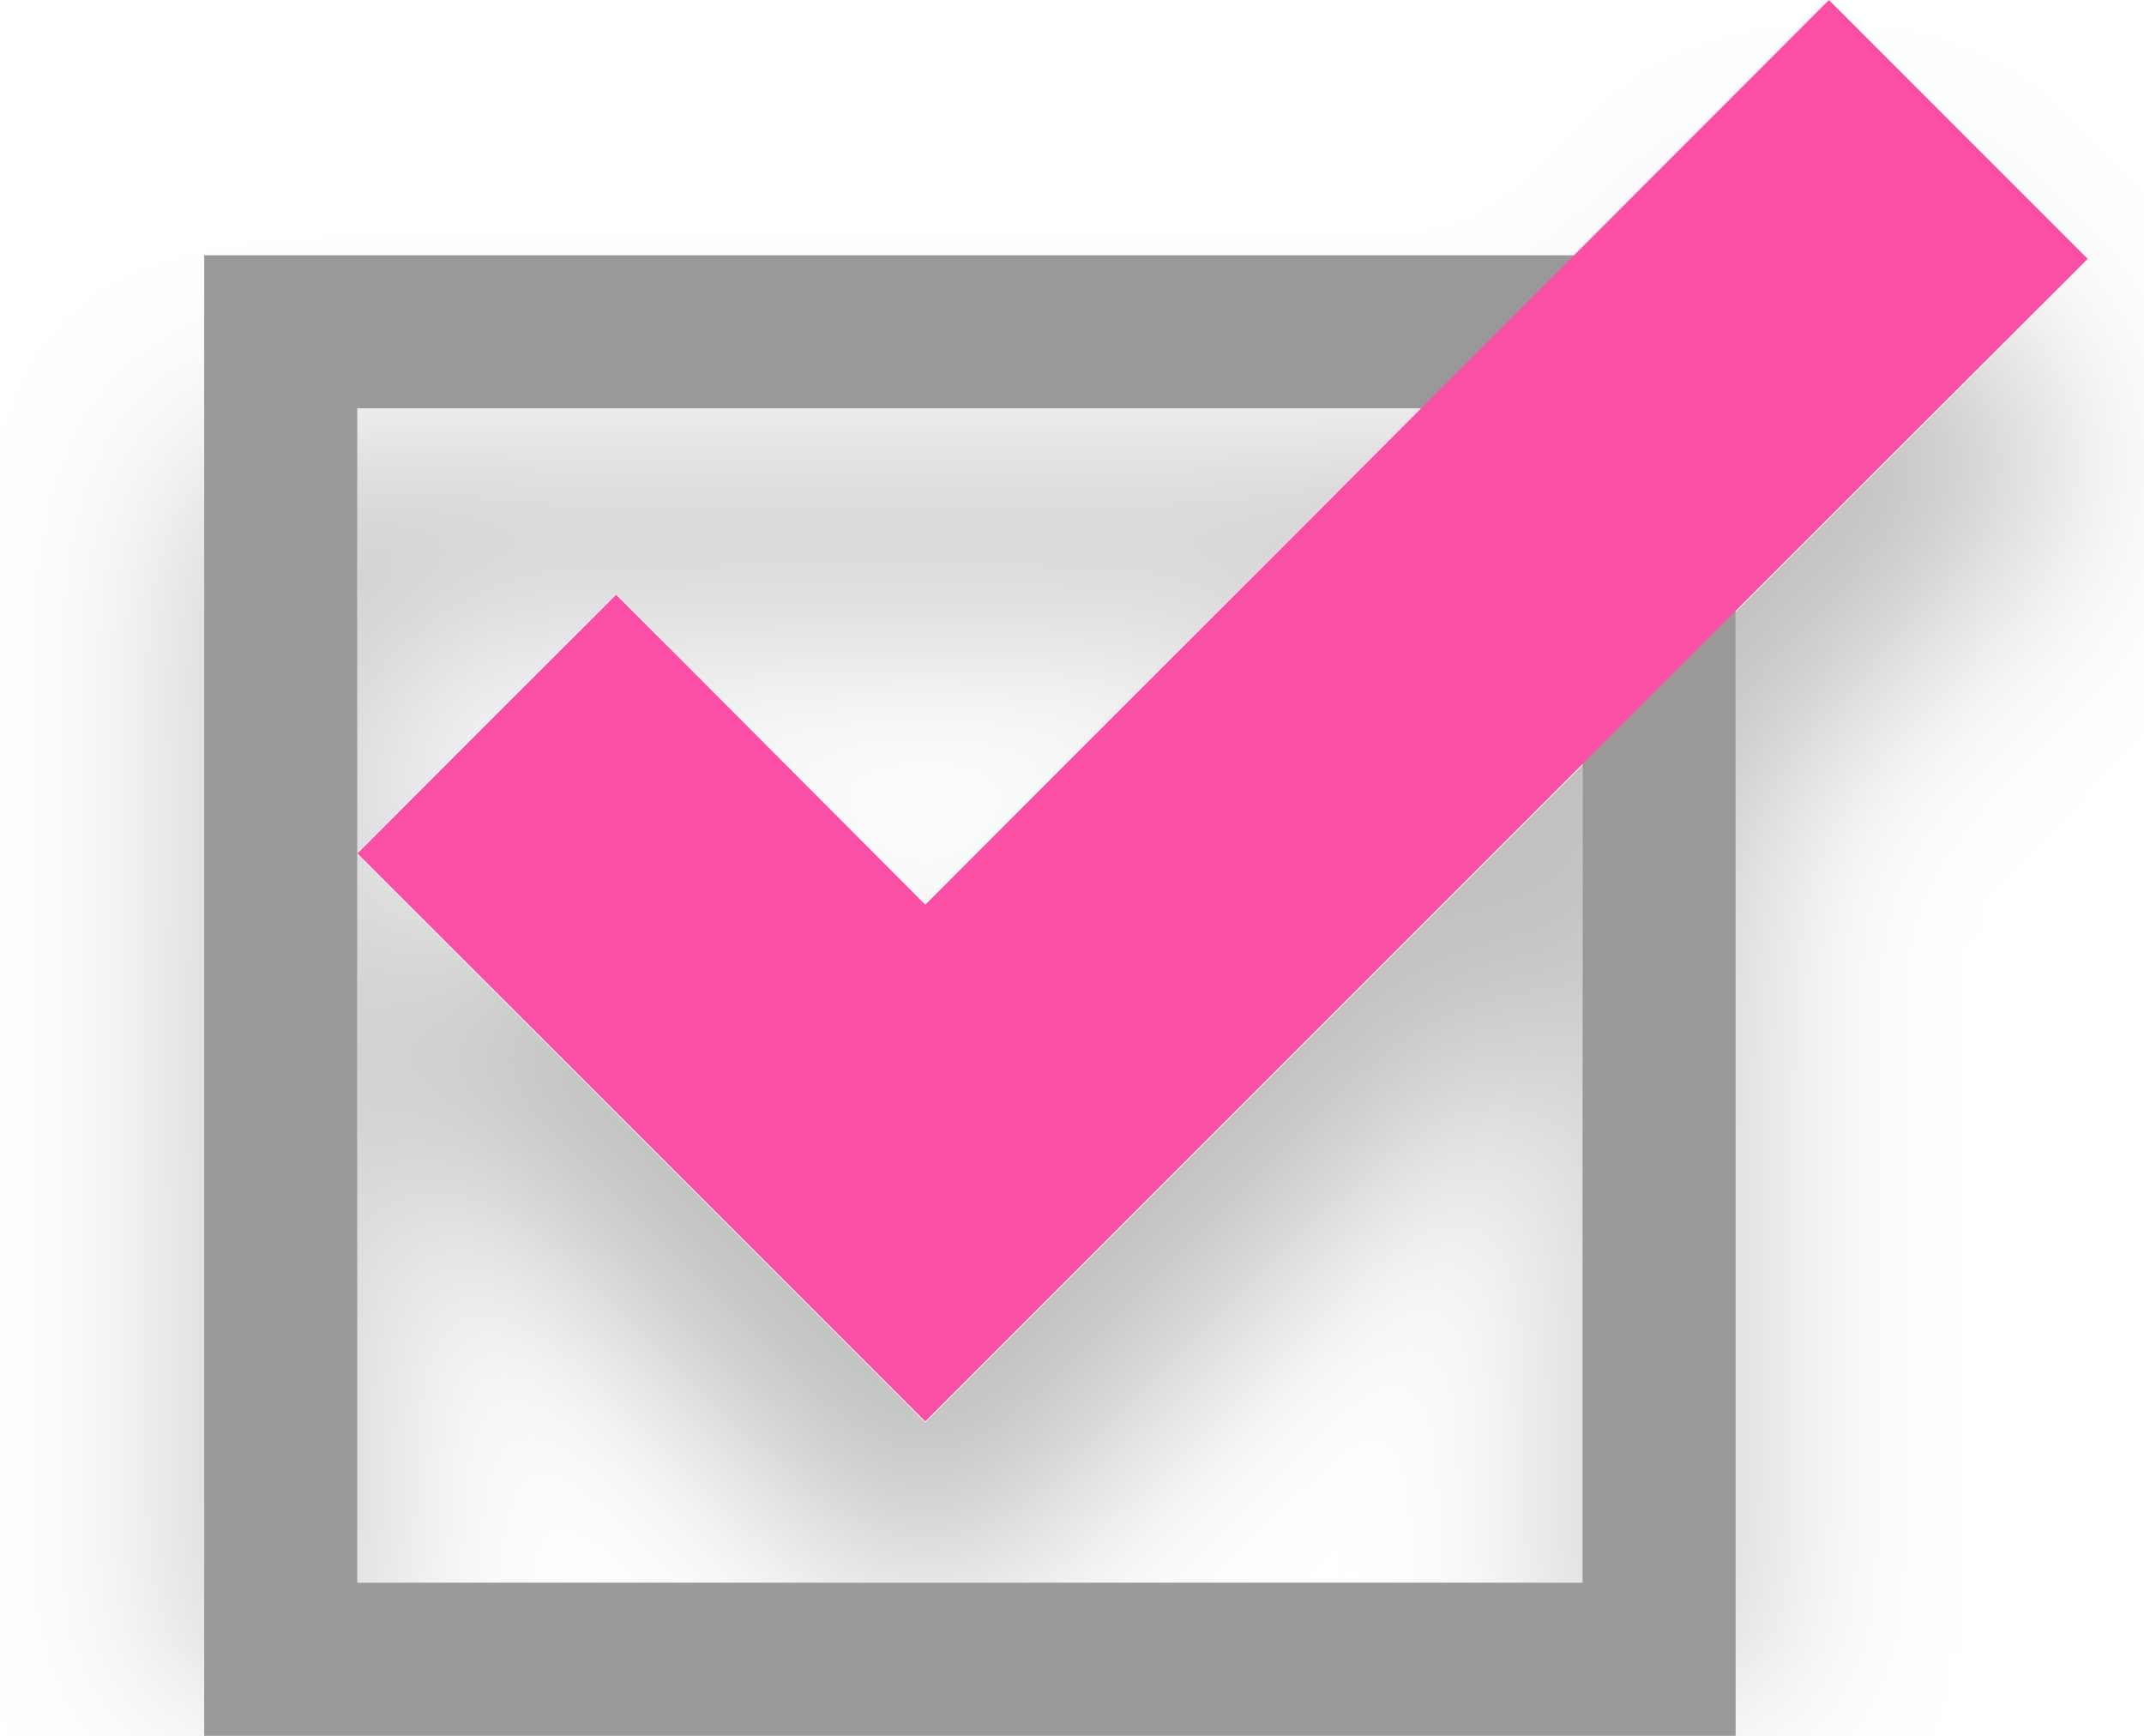
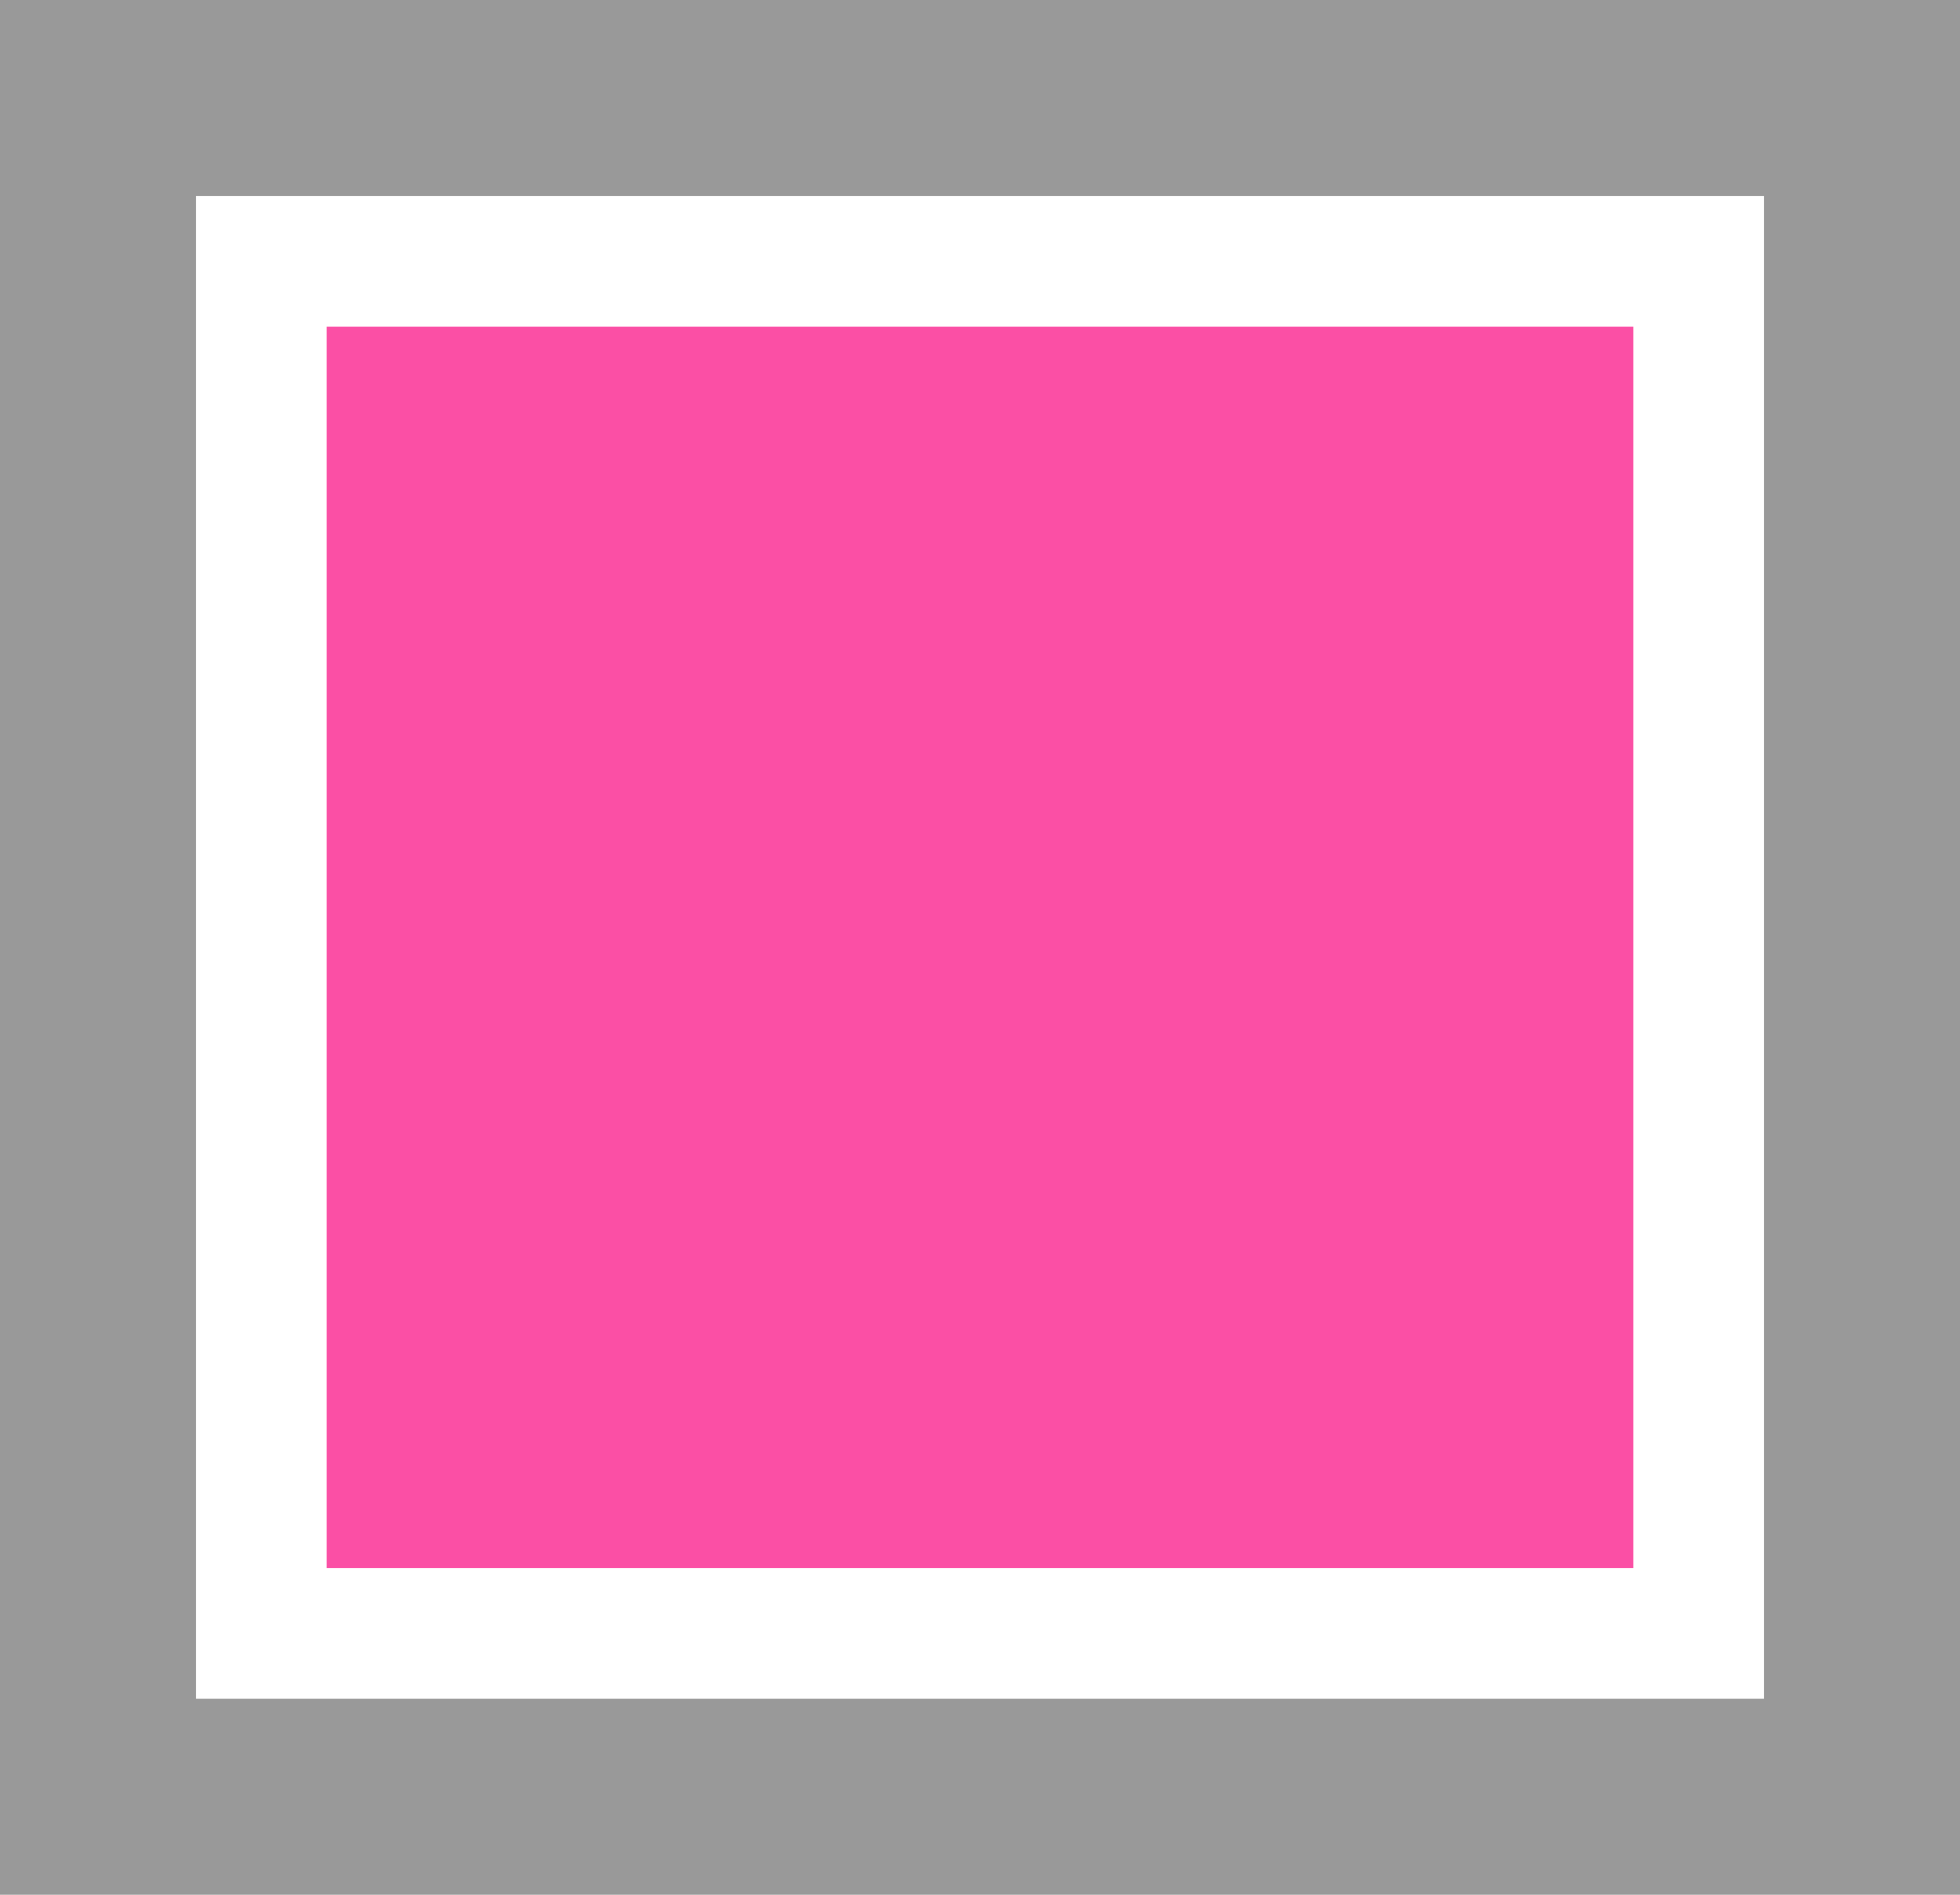
- <svg xmlns="http://www.w3.org/2000/svg" width="42" height="34" viewBox="0 0 42 34" fill="none">
-   <g filter="url(#filter0_d_372_391)">
-     <rect x="5.5" y="6.5" width="27" height="26" stroke="#999999" stroke-width="3" />
-     <path d="M18.126 27.843L7 16.716L12.07 11.646L18.126 17.72L35.828 0L40.898 5.07L18.126 27.843Z" fill="#FB4FA5" />
-   </g>
-   <defs>
-     <filter id="filter0_d_372_391" x="0" y="0" width="44.898" height="42" filterUnits="userSpaceOnUse" color-interpolation-filters="sRGB">
-       <feFlood flood-opacity="0" result="BackgroundImageFix" />
-       <feColorMatrix in="SourceAlpha" type="matrix" values="0 0 0 0 0 0 0 0 0 0 0 0 0 0 0 0 0 0 127 0" result="hardAlpha" />
-       <feOffset dy="4" />
-       <feGaussianBlur stdDeviation="2" />
-       <feComposite in2="hardAlpha" operator="out" />
-       <feColorMatrix type="matrix" values="0 0 0 0 0 0 0 0 0 0 0 0 0 0 0 0 0 0 0.25 0" />
-       <feBlend mode="normal" in2="BackgroundImageFix" result="effect1_dropShadow_372_391" />
-       <feBlend mode="normal" in="SourceGraphic" in2="effect1_dropShadow_372_391" result="shape" />
-     </filter>
-   </defs>
+ <svg xmlns="http://www.w3.org/2000/svg" width="30" height="29" viewBox="0 0 30 29" fill="none">
+   <rect x="1.5" y="1.5" width="27" height="26" stroke="#999999" stroke-width="3" />
+   <rect x="5" y="5" width="20" height="19" fill="#FB4FA5" />
</svg>
